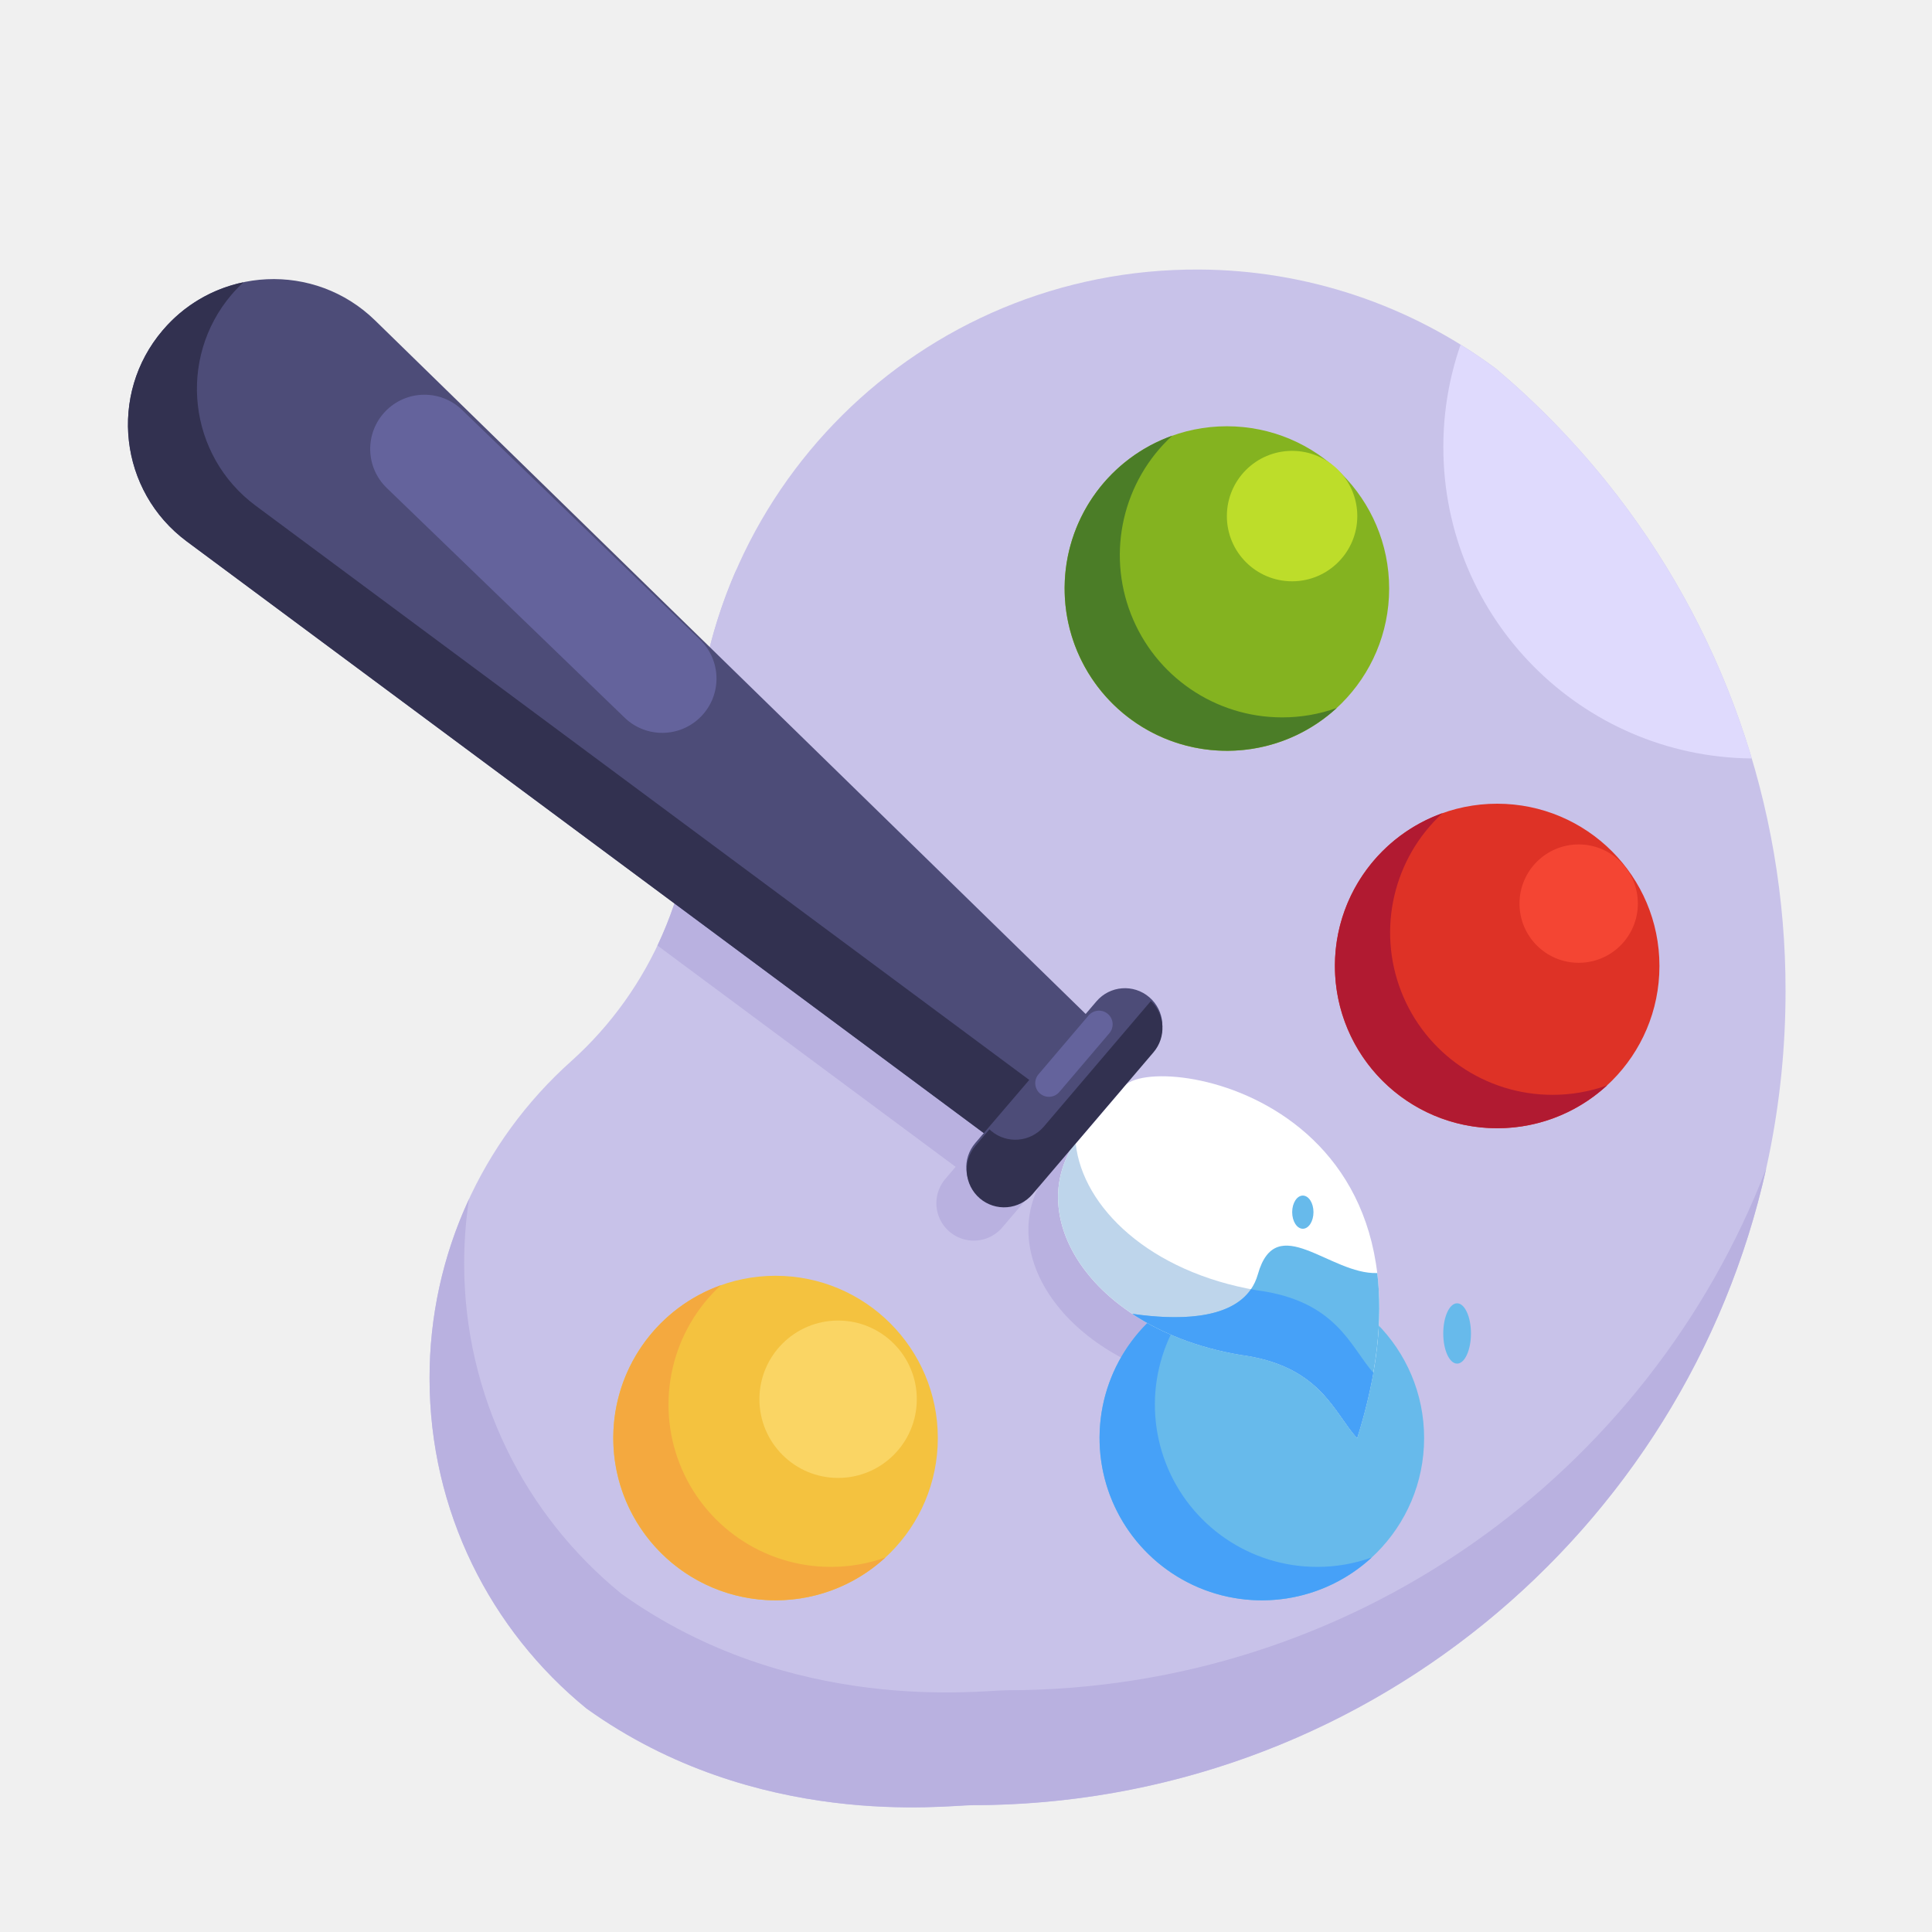
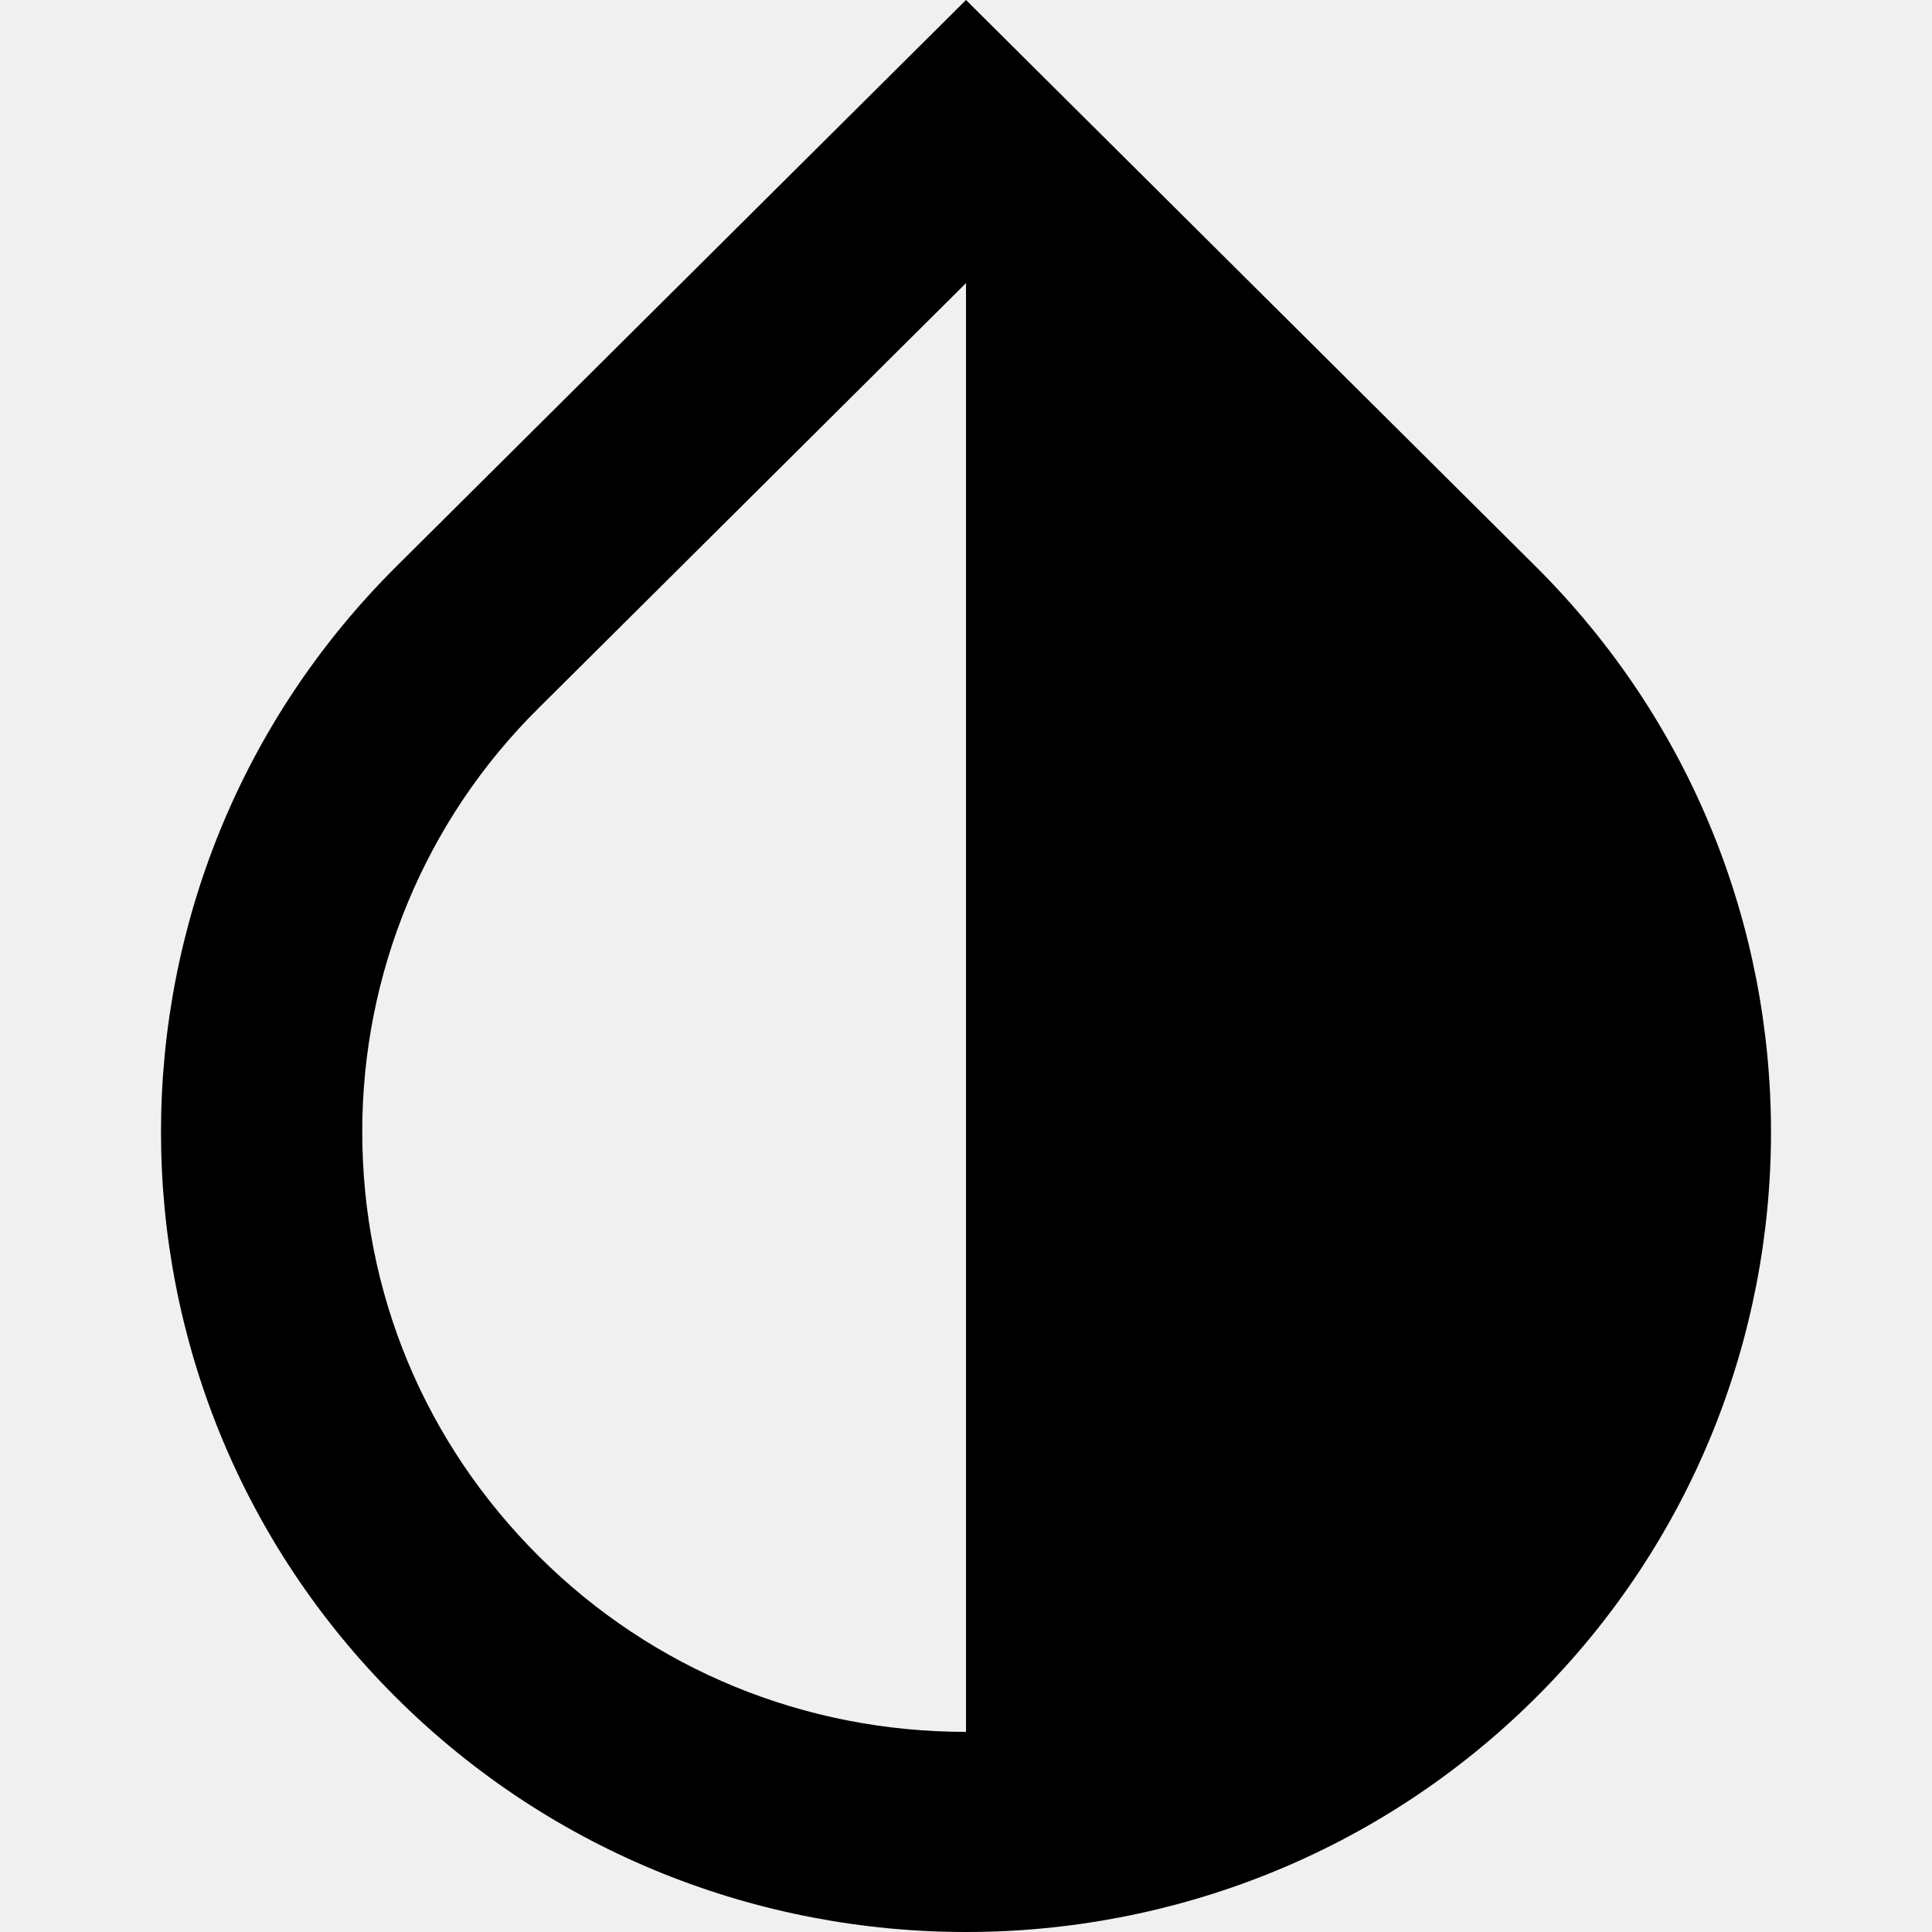
- <svg xmlns="http://www.w3.org/2000/svg" data-name="Layer 2" id="Layer_2" viewBox="0 0 2050 2050">
-   <defs>
-     <style>.cls-1{fill:#c8c2e9;}.cls-2{fill:#b9b1e0;}.cls-3{fill:#84b320;}.cls-4{fill:#de3226;}.cls-5{fill:#67baeb;}.cls-6{fill:#f4c23f;}.cls-7{fill:#4b7d27;}.cls-8{fill:#b11a31;}.cls-9{fill:#46a1f8;}.cls-10{fill:#f4a93f;}.cls-11{fill:#fff;}.cls-12{fill:#bed5eb;}.cls-13{fill:#4d4c78;}.cls-14{fill:#323150;}.cls-15{fill:#64639c;}.cls-16{fill:#fad564;}.cls-17{fill:#bddd2a;}.cls-18{fill:#f44533;}.cls-19{fill:#dfdafd;}</style>
-   </defs>
-   <path class="cls-1" d="M1704,510.5h0a873.5,873.5,0,0,0-116.4-119.1,531.2,531.2,0,0,0-314.8-105.4c-296.1-1.8-536.1,236.5-536.1,532.7v5.9c1.2,114.6-45.3,224.9-130.6,301.4a450.4,450.4,0,0,0-150.3,336.5c0,141.3,64.9,267.5,166.5,350.4,180.7,129.5,382.5,102.6,408.7,102.6,477,0,863.6-386.7,863.6-863.7A860,860,0,0,0,1704,510.5Z" />
-   <path class="cls-2" d="M1064.1,1301.7l38.5-45.1h.8c-43.6,81.4,32.7,190.3,180.8,215.5,85.6,11.3,99.4,61.1,124.3,88.5,109.5-347.8-196-408.8-243.9-376.3v-.4l27.9-32.7a39.7,39.7,0,0,0-60.5-51.5l-10.3,12.1L742.2,741.4a544.8,544.8,0,0,0-5.5,77.2v5.9a406.3,406.3,0,0,1-39.1,178.8L1014,1238.1l-10.3,12.1a39.7,39.7,0,1,0,60.4,51.5Z" />
-   <path class="cls-1" d="M733,884.2a405.7,405.7,0,0,0,40.4-181.5v-6a541.2,541.2,0,0,1,8-92.5,531.2,531.2,0,0,0-44.7,214.4v5.9A409.1,409.1,0,0,1,733,884.2Z" />
-   <path class="cls-2" d="M1067.7,1793.5c-26.2,0-227.9,26.9-408.6-102.6-101.7-82.9-166.6-209-166.6-350.4a452.8,452.8,0,0,1,5.2-68.3,449.4,449.4,0,0,0-41.9,190.2c0,141.3,64.9,267.5,166.5,350.4,180.7,129.5,382.5,102.6,408.7,102.6,412.4,0,757.2-289.1,843.1-675.6C1749.5,1563.7,1435.5,1793.5,1067.7,1793.5Z" />
-   <circle class="cls-3" cx="1301.8" cy="624.5" r="172.2" />
-   <circle class="cls-4" cx="1588.6" cy="1025" r="172.2" />
-   <circle class="cls-5" cx="1338.9" cy="1525.9" r="172.2" />
-   <circle class="cls-6" cx="822.9" cy="1525.9" r="172.2" />
-   <path class="cls-7" d="M1360.4,761.2a172.2,172.2,0,0,1-116.6-298.9,172.2,172.2,0,1,0,174.6,288.9A171.1,171.1,0,0,1,1360.4,761.2Z" />
-   <path class="cls-8" d="M1647.2,1161.7a172.2,172.2,0,0,1-116.6-298.9,172.2,172.2,0,1,0,174.6,288.9A171.1,171.1,0,0,1,1647.2,1161.7Z" />
-   <path class="cls-9" d="M1397.6,1662.6A172.2,172.2,0,0,1,1281,1363.7a172.2,172.2,0,1,0,174.5,288.9A171,171,0,0,1,1397.6,1662.6Z" />
-   <path class="cls-10" d="M881.5,1662.6a172.2,172.2,0,0,1-116.6-298.9,172.2,172.2,0,1,0,174.6,288.9A172,172,0,0,1,881.5,1662.6Z" />
-   <path class="cls-11" d="M1190.9,1155.4l-54.7,64.1c-46.4,81.7,30,192.5,179.5,218,85.6,11.3,99.4,61.1,124.3,88.4C1555.1,1160.5,1211.9,1111.6,1190.9,1155.4Z" />
-   <path class="cls-12" d="M1333.7,1369.1c-113.6-19.3-185-88-192.3-155.7l-5.2,6.1c-46.4,81.7,30,192.5,179.5,218,85.6,11.3,99.4,61.1,124.3,88.4a563.7,563.7,0,0,0,17.2-69.3C1432.8,1429.1,1418.4,1380.3,1333.7,1369.1Z" />
-   <path class="cls-13" d="M172.7,350.4h0c57.9-68,161.4-72.8,225.3-10.4l755.2,737.1-107.7,126.4-847.3-629C126.4,521.2,114.7,418.4,172.7,350.4Z" />
-   <path class="cls-14" d="M271.3,536.6c-71.7-53.2-83.4-156.1-25.5-224.1h0a155.1,155.1,0,0,1,12.6-13,152.8,152.8,0,0,0-85.7,50.9h0c-58,68-46.3,170.8,25.5,224.1l847.3,629,48.1-56.5Z" />
-   <rect class="cls-13" height="79.43" rx="39.7" ry="39.7" transform="matrix(-0.65, 0.76, -0.76, -0.65, 2749.78, 1062.84)" width="277.3" x="991" y="1126.3" />
-   <path class="cls-14" d="M1221.2,1062.1l-113.6,133.3a39.8,39.8,0,0,1-56,4.5h0a12.9,12.9,0,0,1-1.7-1.6l-14.7,17.3a39.8,39.8,0,0,0,4.5,56h0a39.6,39.6,0,0,0,55.9-4.5L1224,1116.5A39.7,39.7,0,0,0,1221.2,1062.1Z" />
-   <rect class="cls-15" height="465.85" rx="57.5" ry="57.5" transform="translate(-254.3 597.4) rotate(-46)" width="115.1" x="519" y="365.3" />
-   <rect class="cls-15" height="110.98" rx="14.5" ry="14.5" transform="translate(997.4 -471.2) rotate(40.4)" width="29" x="1123.8" y="1062.7" />
-   <circle class="cls-16" cx="889.3" cy="1484.7" r="83.5" />
-   <circle class="cls-17" cx="1371" cy="547.6" r="69.2" />
-   <circle class="cls-18" cx="1675.1" cy="958.8" r="62.8" />
-   <path class="cls-5" d="M1315.7,1437.5c85.6,11.3,99.4,61.1,124.3,88.4,21.8-69.2,27.1-127.1,21.4-175.1-50,1.9-107.3-67.3-126.7,1.3-13.8,49-81.2,49.5-133.2,42C1231.9,1414.3,1270.5,1429.8,1315.7,1437.5Z" />
-   <path class="cls-9" d="M1333.7,1369.1l-6.3-1.1c-22.8,33.1-80.3,32.7-125.9,26.1,30.4,20.2,69,35.7,114.2,43.4,85.6,11.3,99.4,61.1,124.3,88.4a563.7,563.7,0,0,0,17.2-69.3C1432.8,1429.1,1418.4,1380.3,1333.7,1369.1Z" />
-   <ellipse class="cls-5" cx="1382.4" cy="1286.2" rx="11.3" ry="17.6" />
-   <ellipse class="cls-5" cx="1546.1" cy="1414.9" rx="14.7" ry="32" />
-   <path class="cls-19" d="M1704,510.5h0a867.1,867.1,0,0,0-116.4-119c-12.2-9.2-24.8-17.7-37.8-25.8a328.9,328.9,0,0,0-18.3,108.7c0,181.5,146.2,328.7,327.3,330.4A861.2,861.2,0,0,0,1704,510.5Z" />
+ <svg xmlns="http://www.w3.org/2000/svg" viewBox="0 0 24 24">
+   <path d="M12 21.514C10 21.514 8.113 20.744 6.7 19.339C5.275 17.922 4.5 16.058 4.5 14.057C4.5 12.093 5.275 10.192 6.7 8.787L12 3.517V21.514ZM19.075 7.035L12 0L4.925 7.035C1.025 10.912 1.025 17.214 4.925 21.092C6.875 23.031 9.438 24 12 24C14.562 24 17.125 23.031 19.075 21.092C22.975 17.214 22.975 10.912 19.075 7.035Z" />
</svg>
